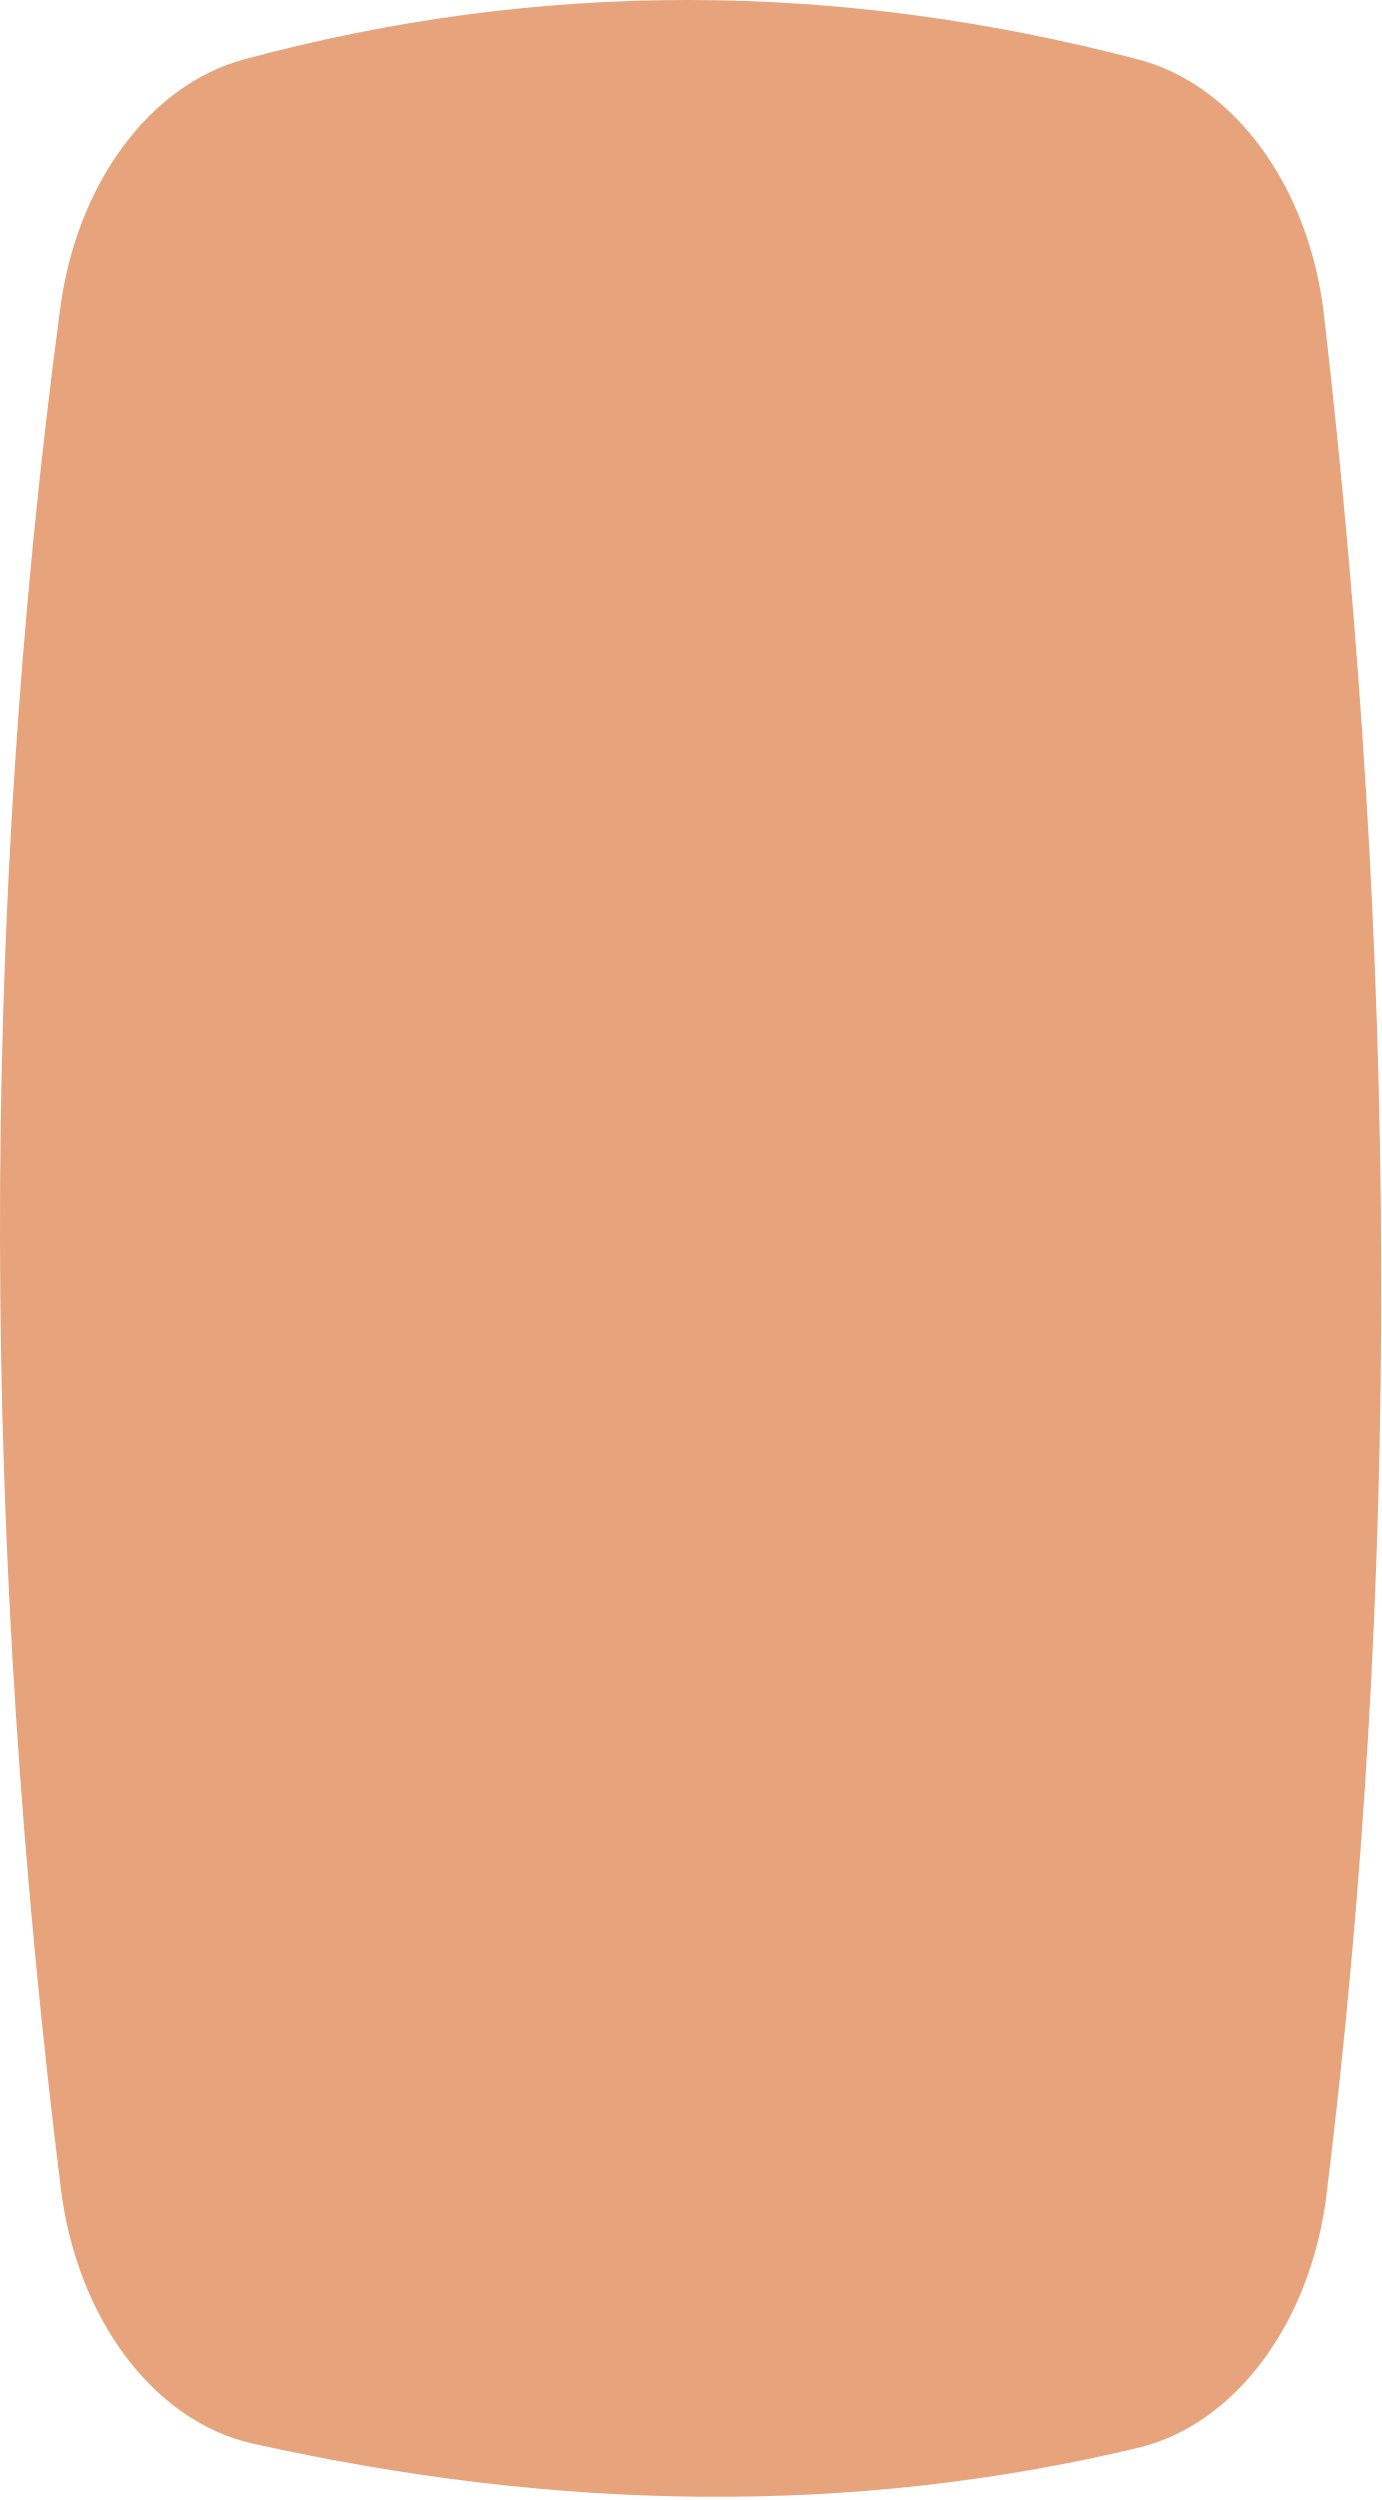
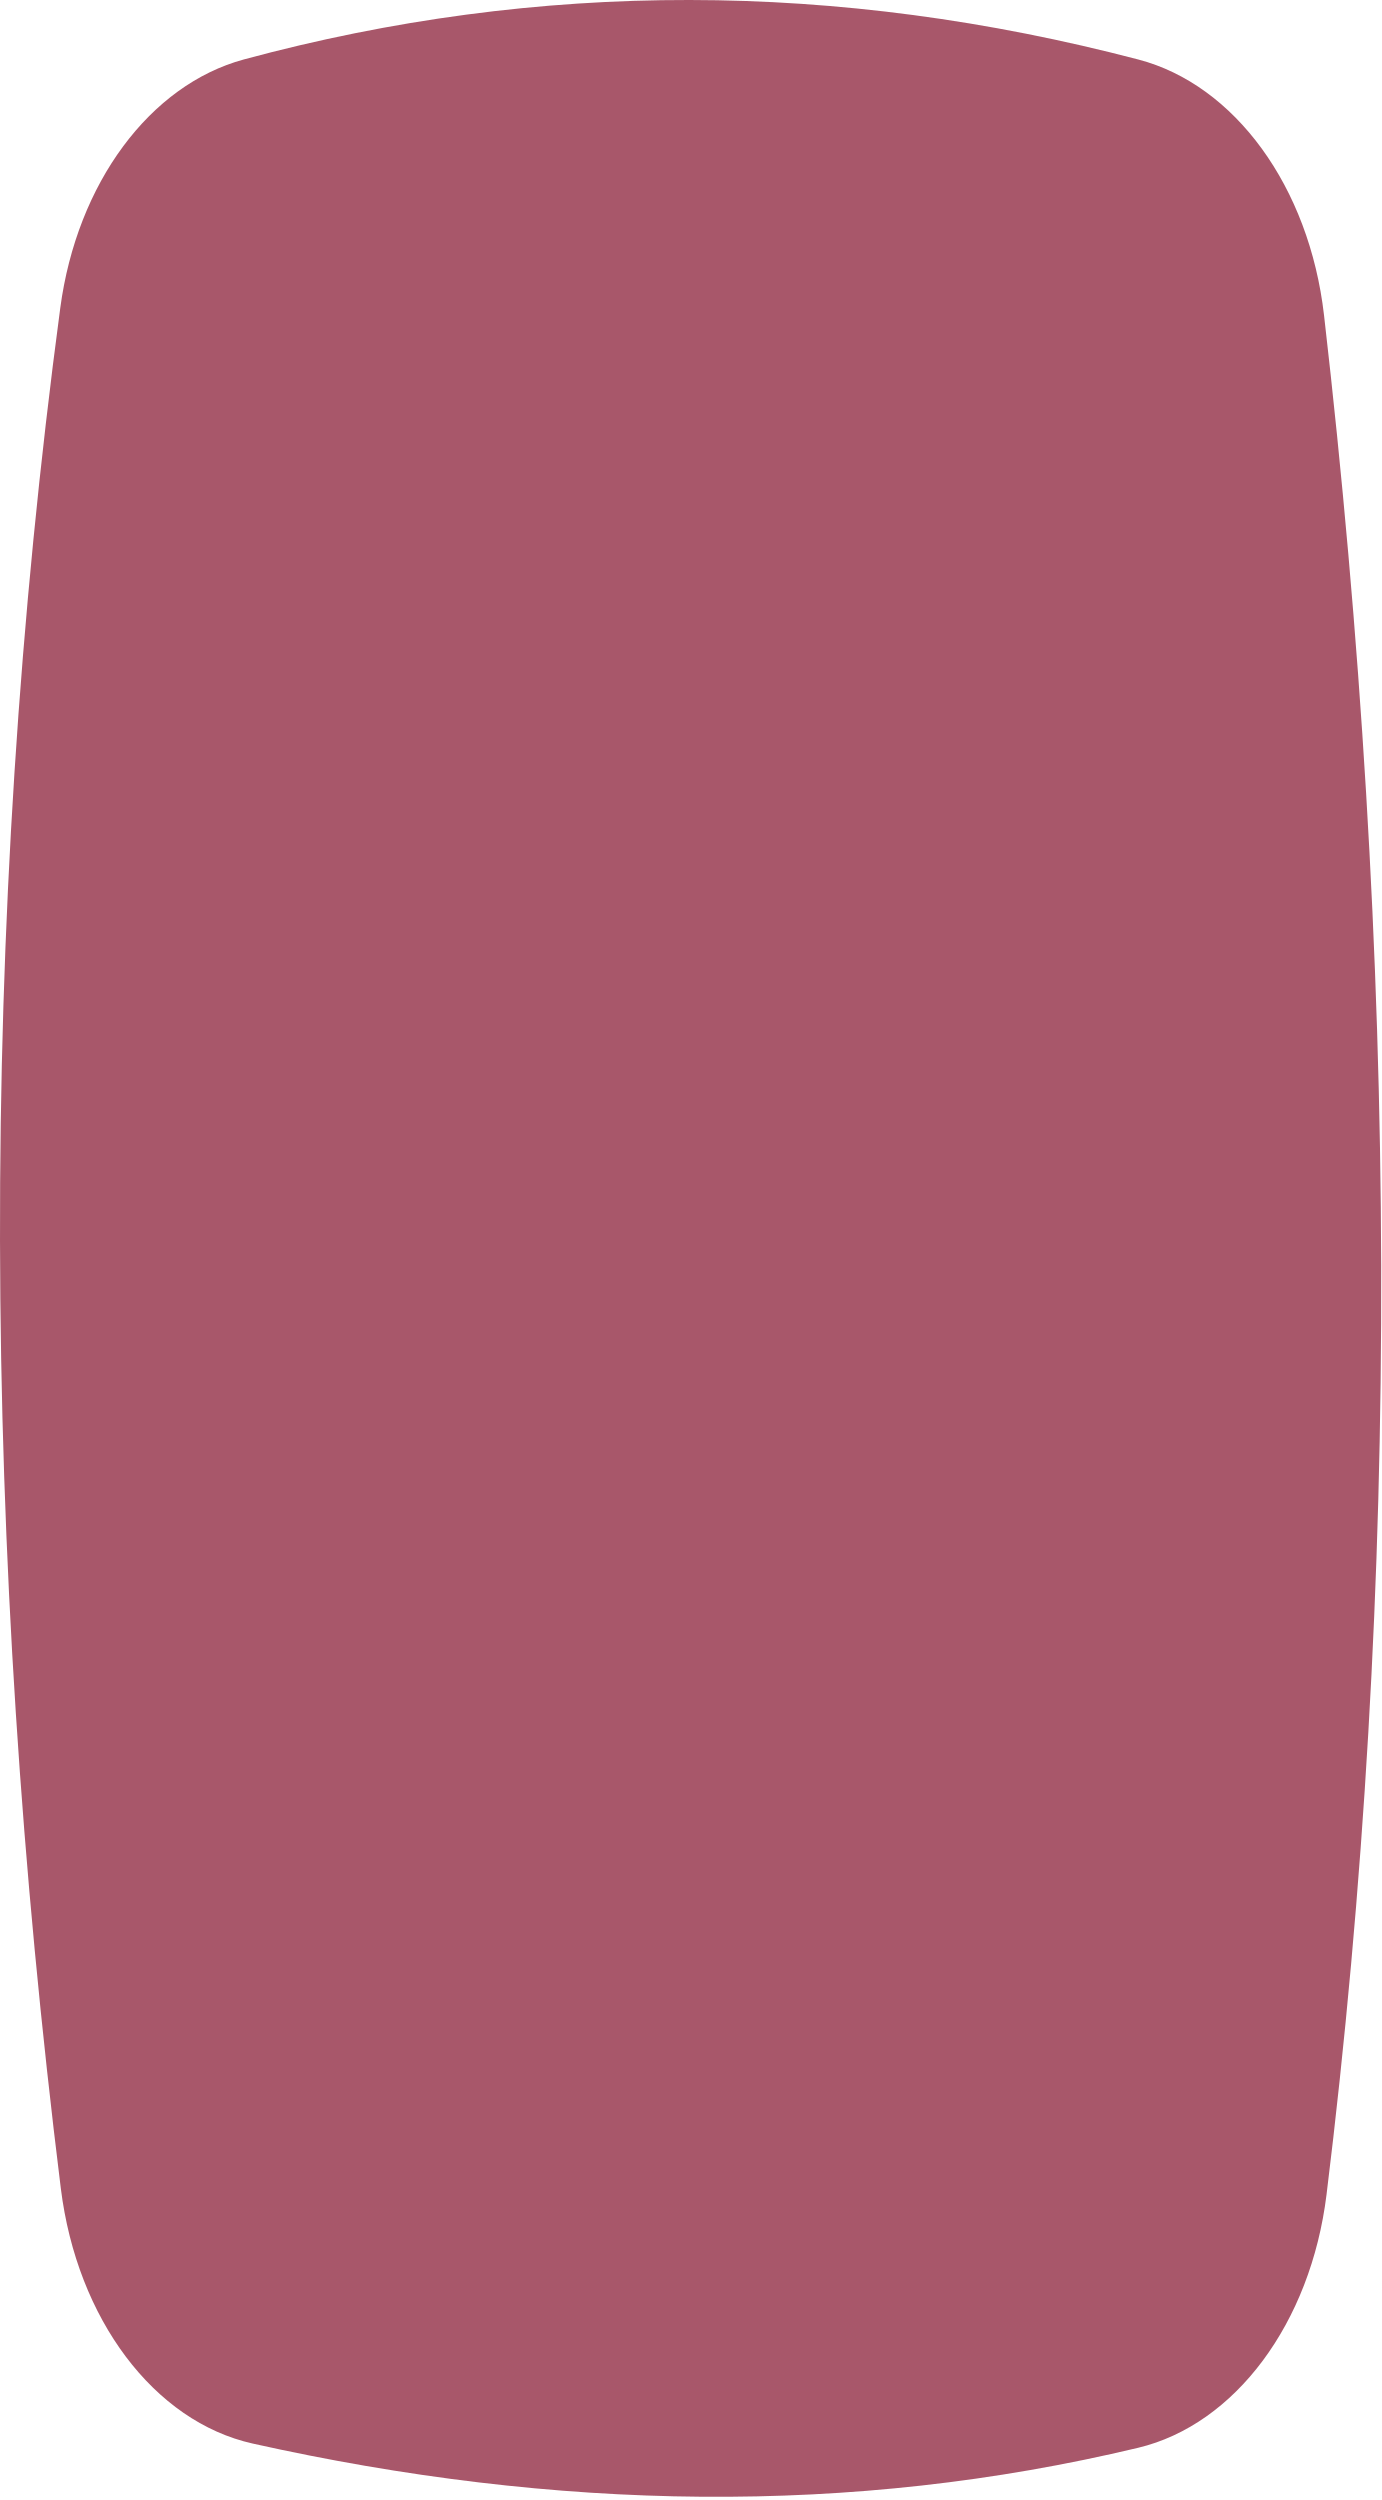
<svg xmlns="http://www.w3.org/2000/svg" width="100%" height="100%" viewBox="0 0 200 362" version="1.1" xml:space="preserve" style="fill-rule:evenodd;clip-rule:evenodd;stroke-linejoin:round;stroke-miterlimit:2;">
  <g id="Shape" transform="matrix(0.416026,0,0,0.416026,61.2839,64.0382)">
-     <path d="M-126.141,607.74C-153.64,386.232 -155.014,167.909 -126.328,-46.75C-120.518,-90.231 -95.086,-124.419 -62.372,-133.257C40.533,-161.057 144.301,-160.594 248.889,-133.217C282.441,-124.435 308.38,-88.934 313.525,-44.221C339.173,178.64 340.643,396.908 314.398,609.91C308.885,654.652 282.566,689.965 248.832,698.034C149.03,721.905 46.149,720.097 -59.337,696.569C-93.695,688.906 -120.497,653.207 -126.141,607.74Z" style="fill:rgb(231,163,123);fill-rule:nonzero;" />
+     <path d="M-126.141,607.74C-153.64,386.232 -155.014,167.909 -126.328,-46.75C-120.518,-90.231 -95.086,-124.419 -62.372,-133.257C40.533,-161.057 144.301,-160.594 248.889,-133.217C282.441,-124.435 308.38,-88.934 313.525,-44.221C339.173,178.64 340.643,396.908 314.398,609.91C308.885,654.652 282.566,689.965 248.832,698.034C149.03,721.905 46.149,720.097 -59.337,696.569C-93.695,688.906 -120.497,653.207 -126.141,607.74Z" style="fill:rgb(168,87,106);fill-rule:nonzero;" />
  </g>
</svg>
